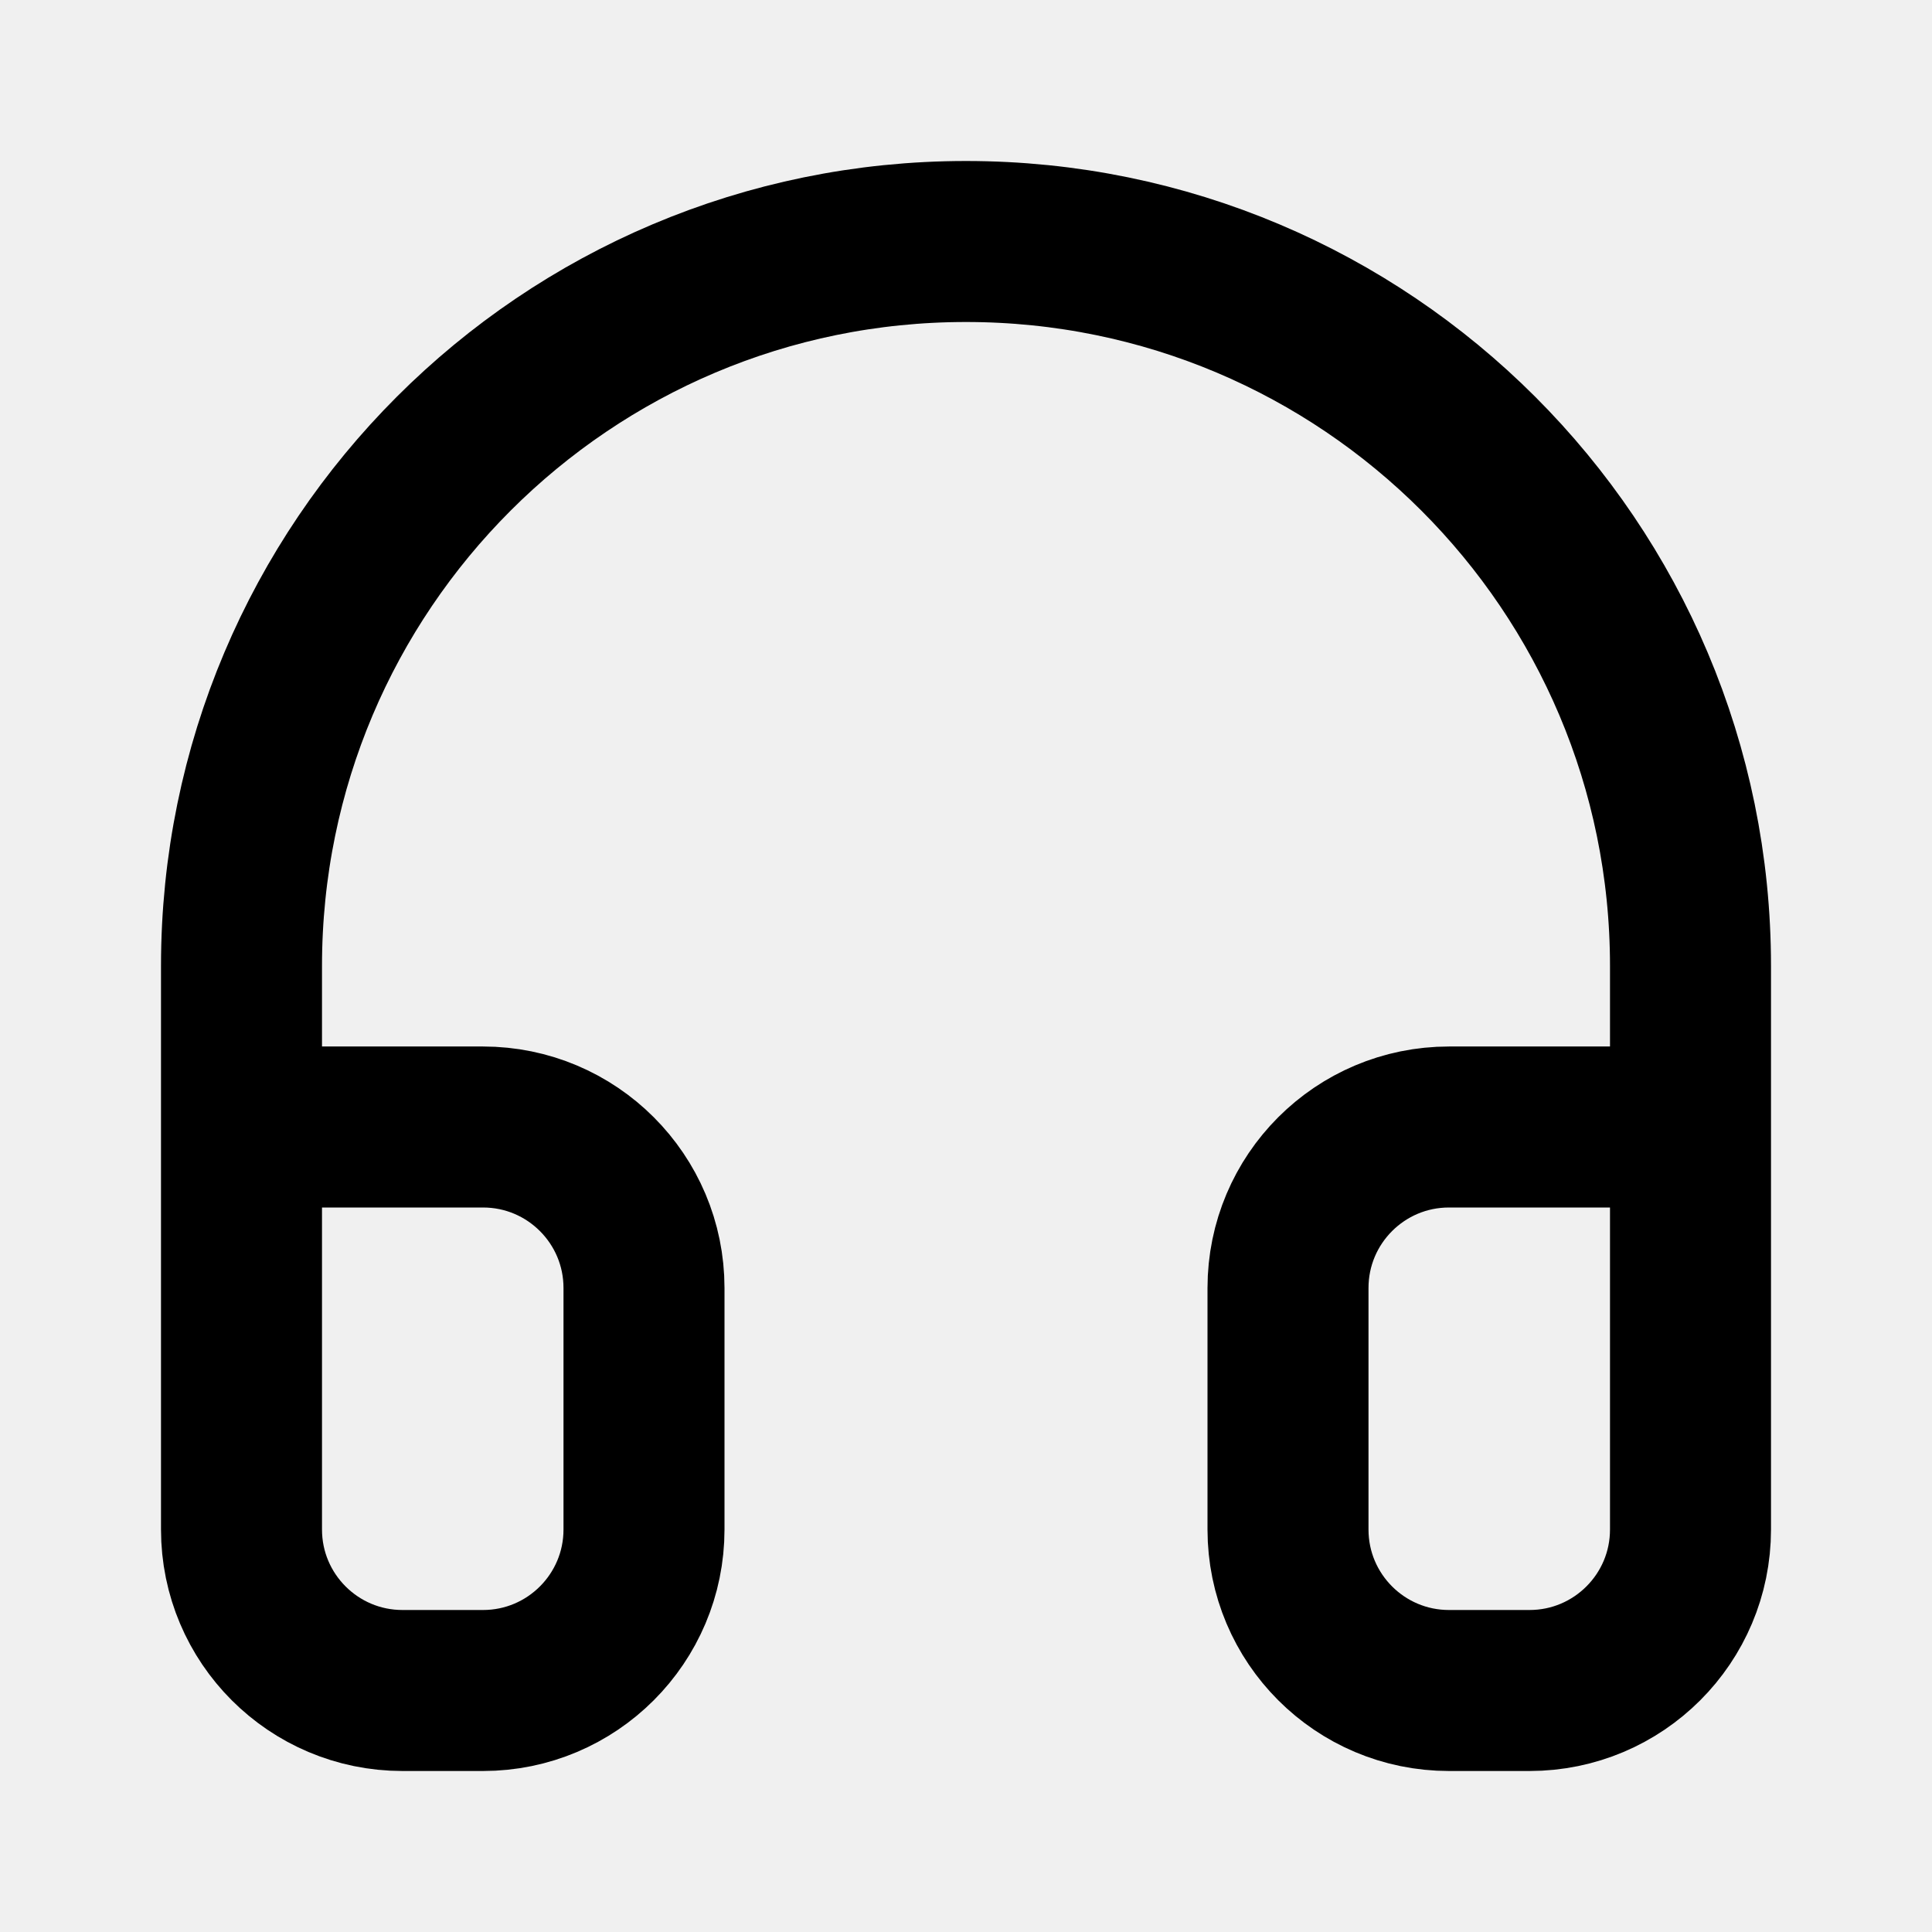
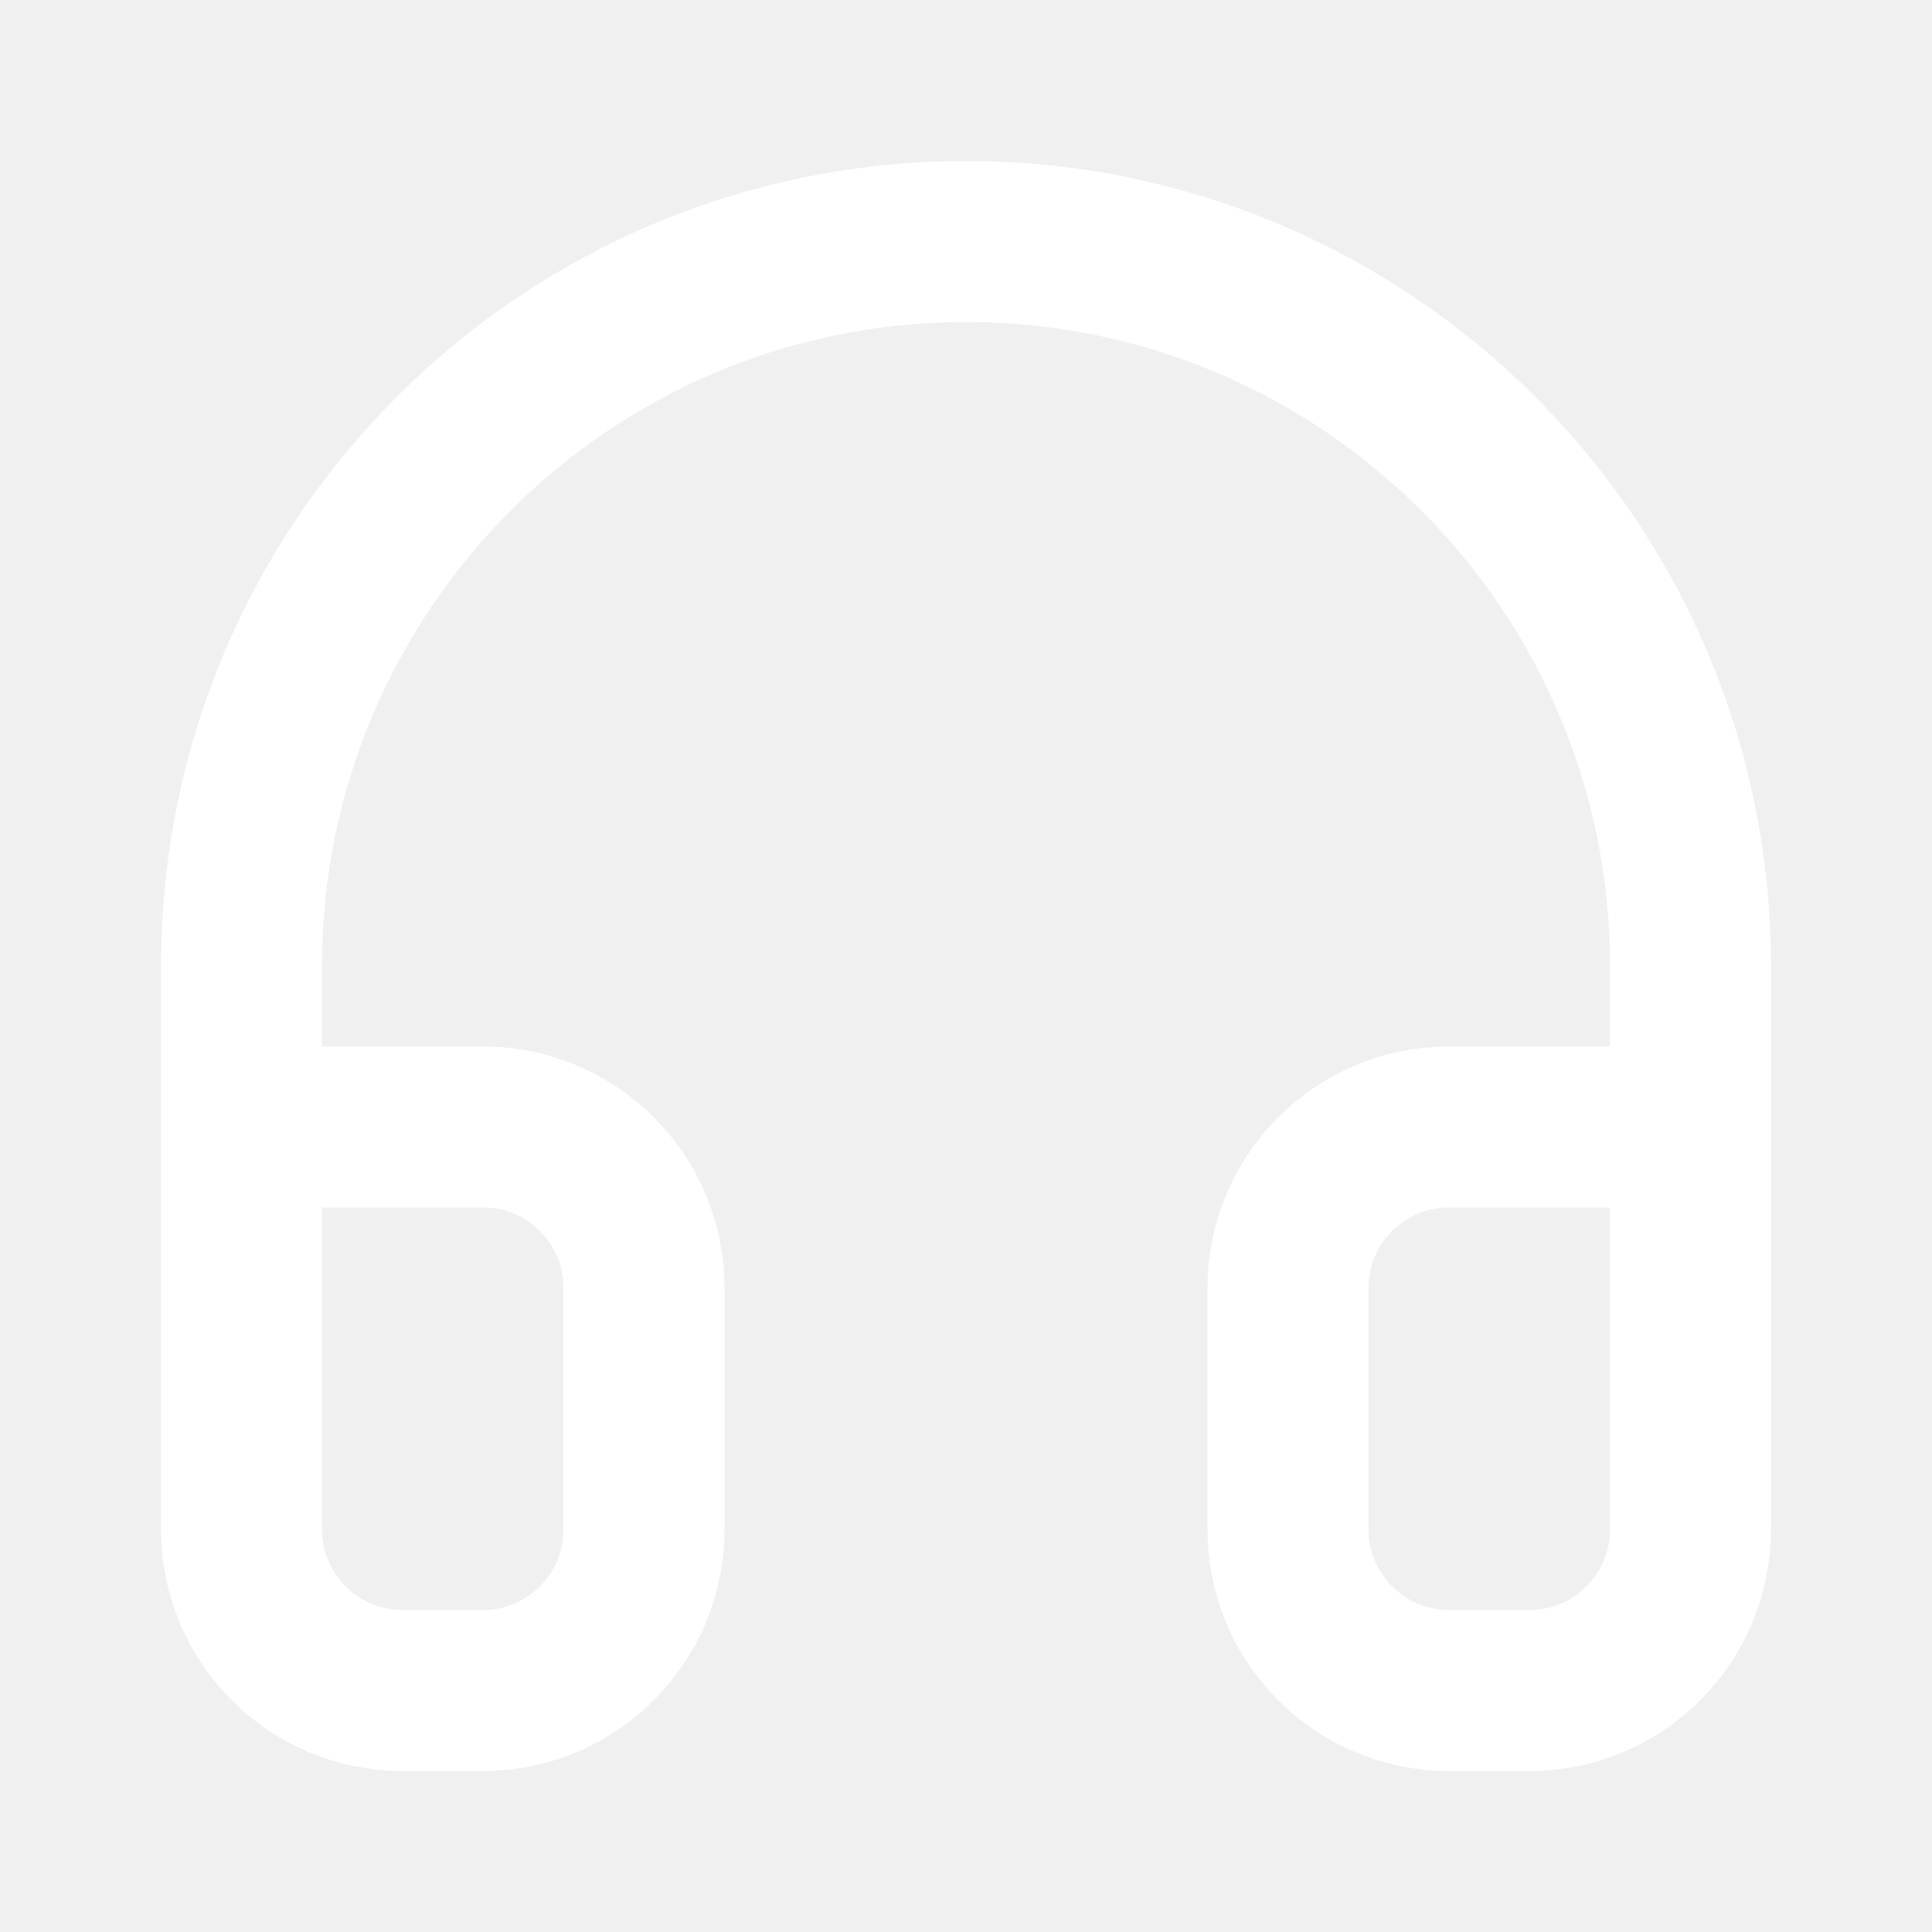
- <svg xmlns="http://www.w3.org/2000/svg" width="24" height="24" viewBox="0 0 24 24" fill="none" stroke="currentColor" stroke-width="2" stroke-linecap="round" stroke-linejoin="round" class="lucide lucide-headphones-icon lucide-headphones">
+ <svg xmlns="http://www.w3.org/2000/svg" width="24" height="24" viewBox="0 0 24 24" fill="none" stroke="white" stroke-width="2" stroke-linecap="round" stroke-linejoin="round" class="lucide lucide-headphones-icon lucide-headphones">
  <path d="M3 14h3a2 2 0 0 1 2 2v3a2 2 0 0 1-2 2H5a2 2 0 0 1-2-2v-7a9 9 0 0 1 18 0v7a2 2 0 0 1-2 2h-1a2 2 0 0 1-2-2v-3a2 2 0 0 1 2-2h3" />
</svg>
